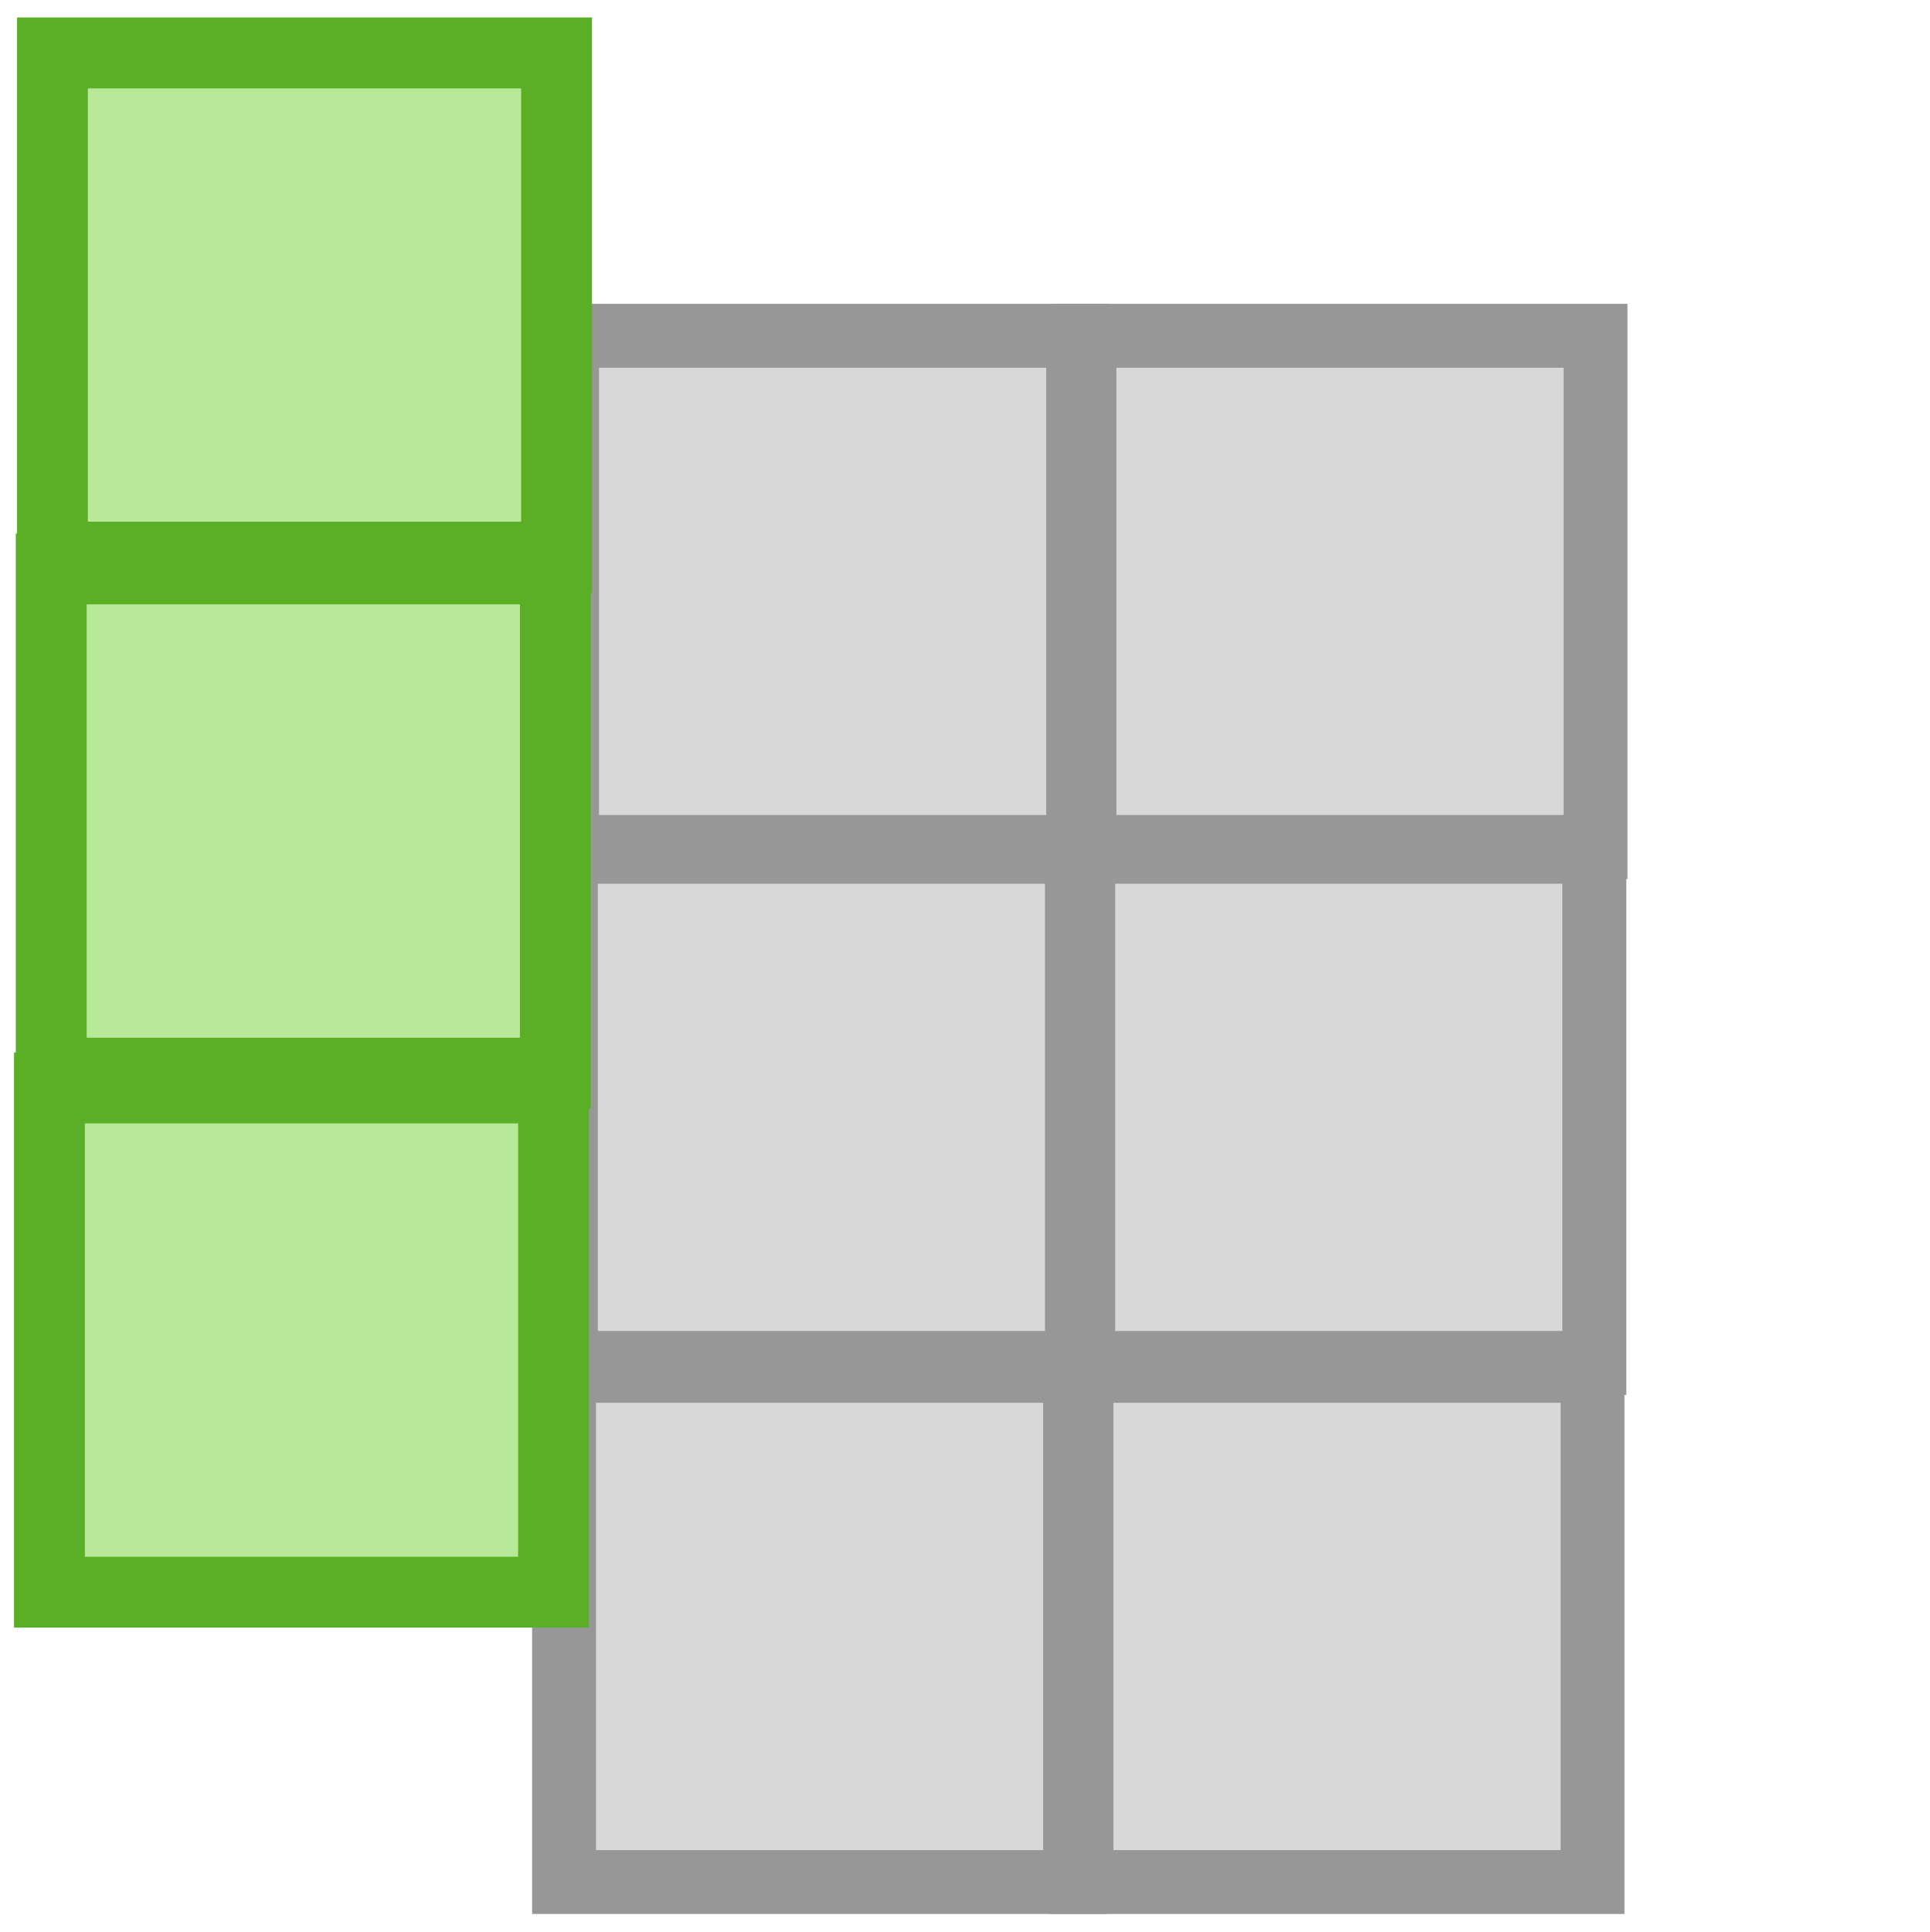
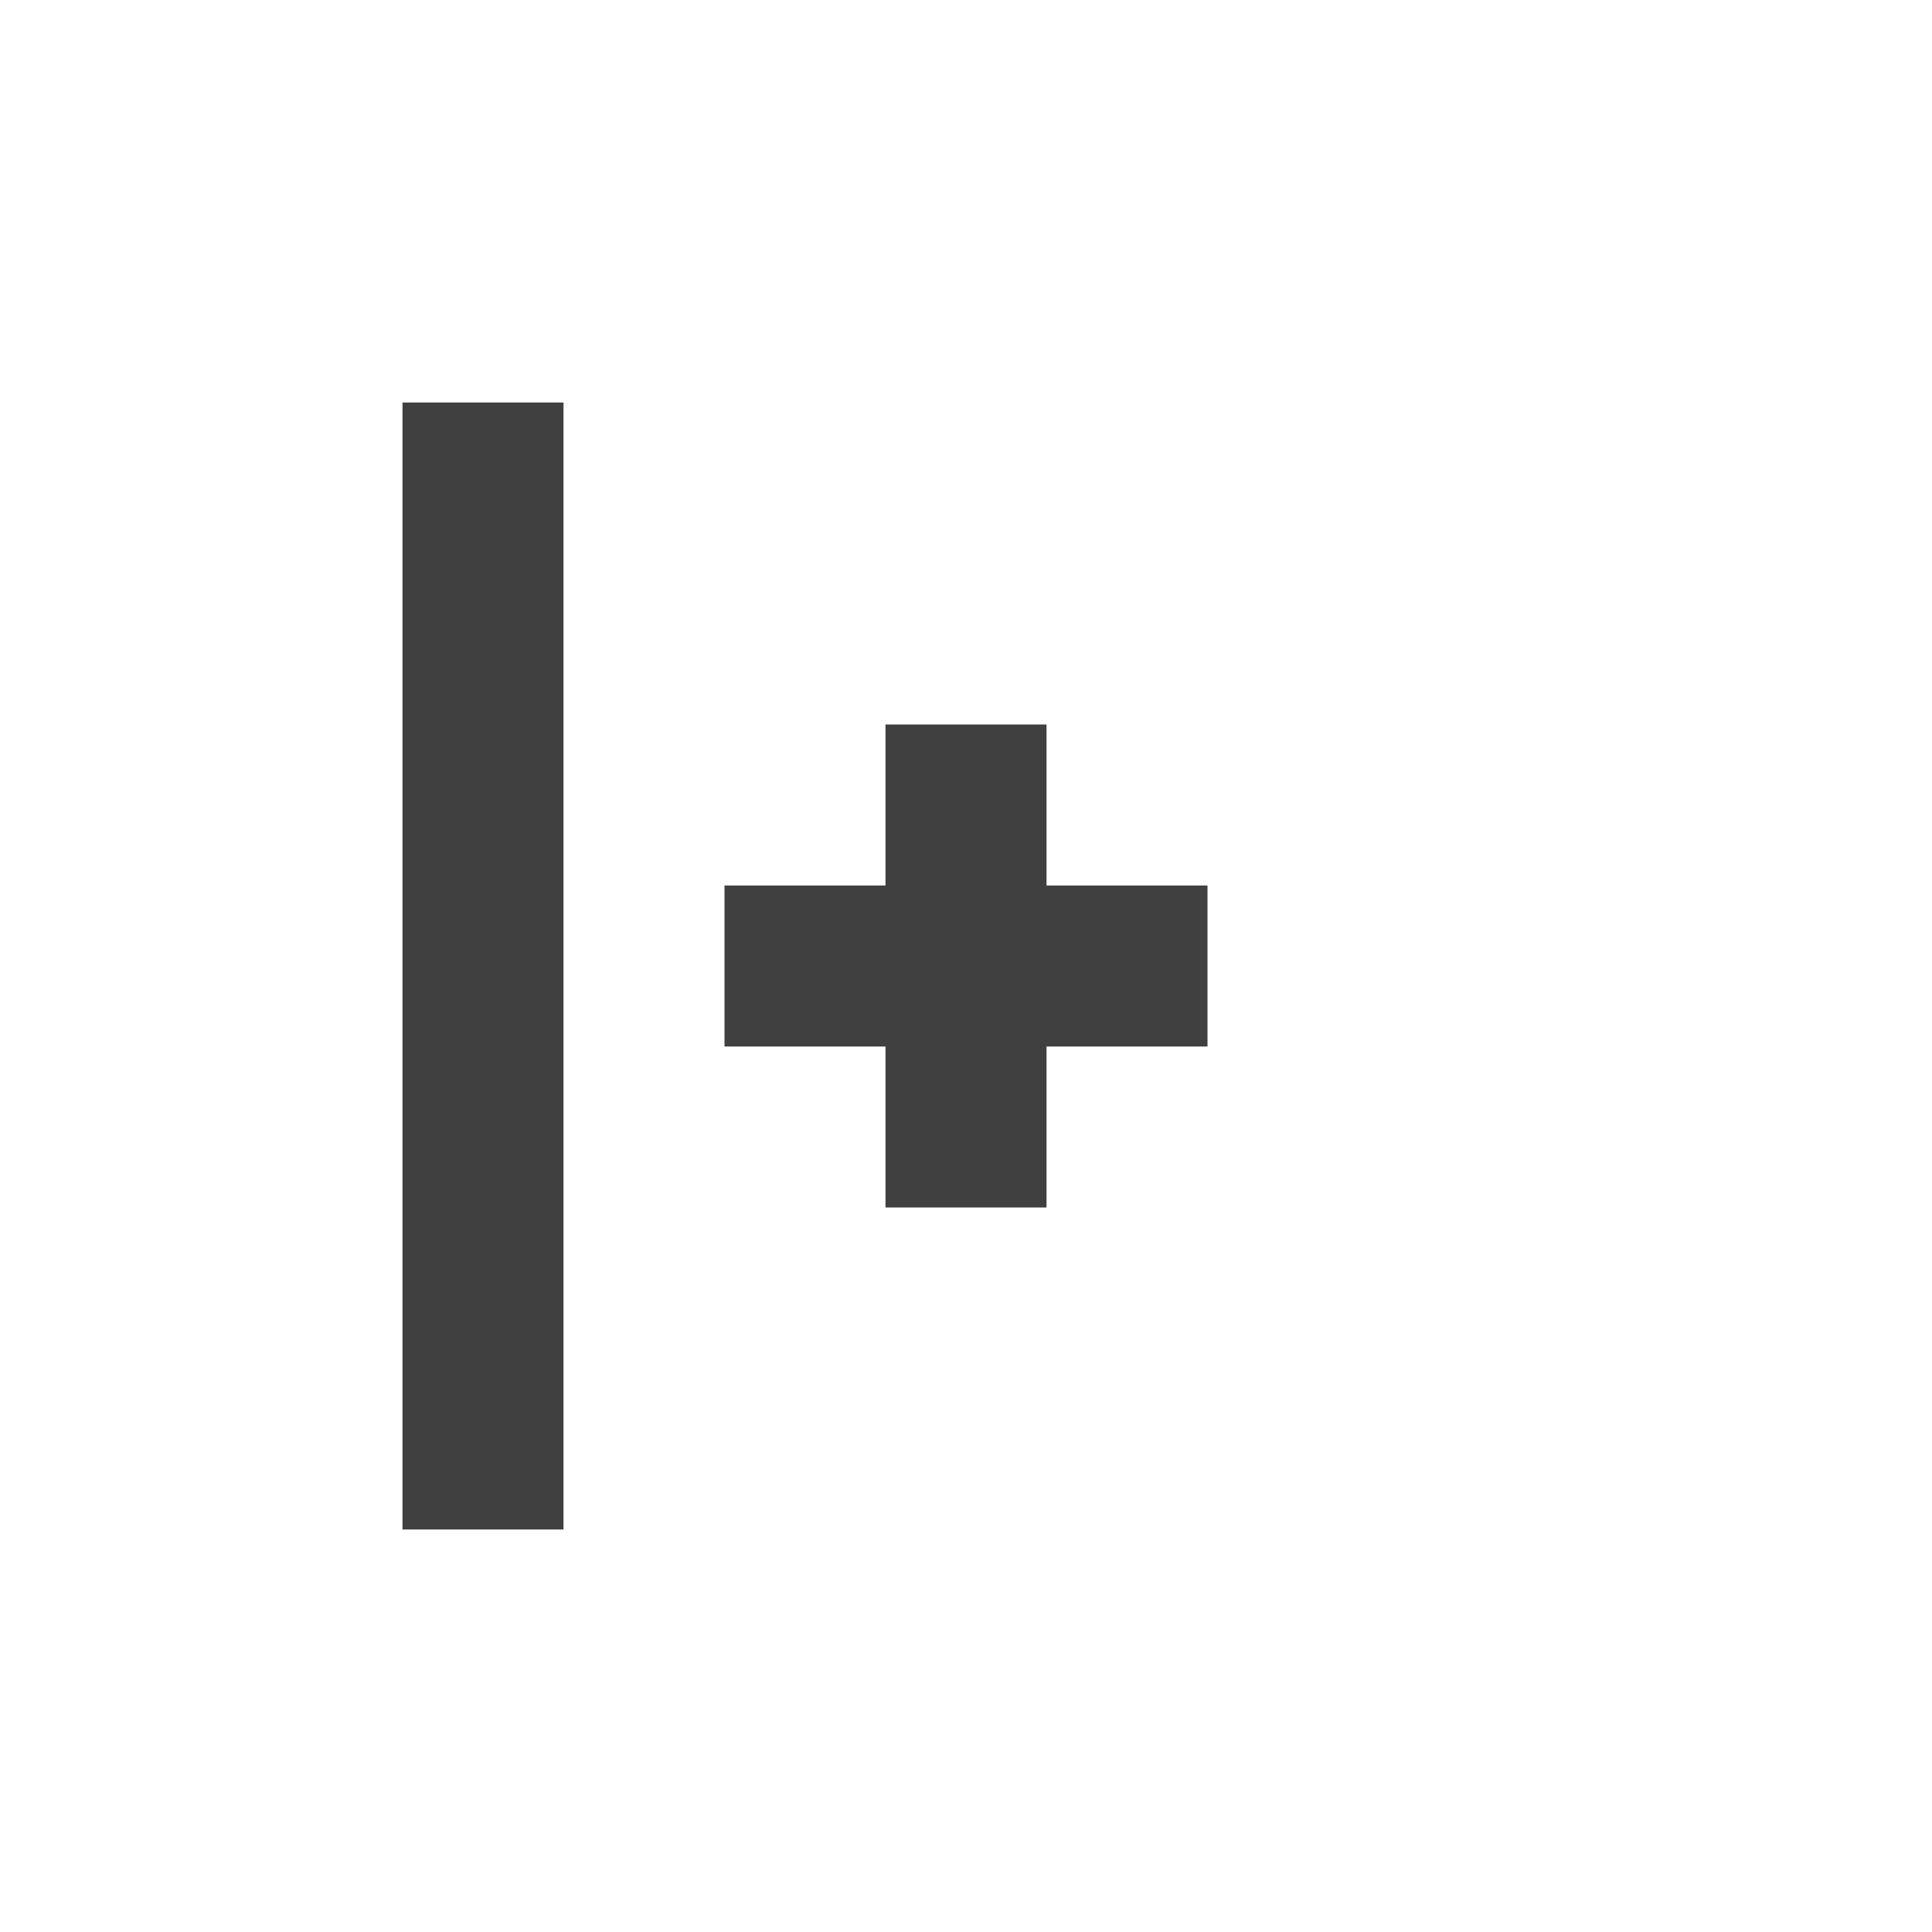
- <svg xmlns="http://www.w3.org/2000/svg" width="26.844" height="26.875" viewBox="0 0 26.844 26.875" version="1.1" id="svg2">
-   <defs id="defs8" />
-   <g id="g3809" transform="matrix(0,-1,-1,0,26.05117,30.18697)">
-     <g id="g2994" transform="matrix(1,0,0,1.000016,3.50318,3.507947)">
-       <rect style="color:#000000;fill:#d8d8d8;fill-opacity:1;fill-rule:evenodd;stroke:#979797;stroke-width:0.889;stroke-linecap:butt;stroke-linejoin:miter;stroke-miterlimit:4;stroke-opacity:1;stroke-dasharray:none;stroke-dashoffset:0;marker:none;visibility:visible;display:inline;overflow:visible;enable-background:accumulate" height="7.111" width="7.111" y="0.385" x="0.504" id="Rectangle-73" />
-       <rect style="color:#000000;fill:#d8d8d8;fill-opacity:1;fill-rule:evenodd;stroke:#979797;stroke-width:0.889;stroke-linecap:butt;stroke-linejoin:miter;stroke-miterlimit:4;stroke-opacity:1;stroke-dasharray:none;stroke-dashoffset:0;marker:none;visibility:visible;display:inline;overflow:visible;enable-background:accumulate" height="7.111" width="7.111" y="0.36" x="7.724" id="Rectangle-73-4" />
-       <rect style="color:#000000;fill:#d8d8d8;fill-opacity:1;fill-rule:evenodd;stroke:#979797;stroke-width:0.889;stroke-linecap:butt;stroke-linejoin:miter;stroke-miterlimit:4;stroke-opacity:1;stroke-dasharray:none;stroke-dashoffset:0;marker:none;visibility:visible;display:inline;overflow:visible;enable-background:accumulate" height="7.111" width="7.111" y="0.343" x="14.902" id="Rectangle-73-4-0" />
-       <rect style="color:#000000;fill:#d8d8d8;fill-opacity:1;fill-rule:evenodd;stroke:#979797;stroke-width:0.889;stroke-linecap:butt;stroke-linejoin:miter;stroke-miterlimit:4;stroke-opacity:1;stroke-dasharray:none;stroke-dashoffset:0;marker:none;visibility:visible;display:inline;overflow:visible;enable-background:accumulate" height="7.111" width="7.111" y="7.584" x="0.504" id="Rectangle-73-9" />
-       <rect style="color:#000000;fill:#d8d8d8;fill-opacity:1;fill-rule:evenodd;stroke:#979797;stroke-width:0.889;stroke-linecap:butt;stroke-linejoin:miter;stroke-miterlimit:4;stroke-opacity:1;stroke-dasharray:none;stroke-dashoffset:0;marker:none;visibility:visible;display:inline;overflow:visible;enable-background:accumulate" height="7.111" width="7.111" y="7.559" x="7.724" id="Rectangle-73-4-4" />
-       <rect style="color:#000000;fill:#d8d8d8;fill-opacity:1;fill-rule:evenodd;stroke:#979797;stroke-width:0.889;stroke-linecap:butt;stroke-linejoin:miter;stroke-miterlimit:4;stroke-opacity:1;stroke-dasharray:none;stroke-dashoffset:0;marker:none;visibility:visible;display:inline;overflow:visible;enable-background:accumulate" height="7.111" width="7.111" y="7.542" x="14.902" id="Rectangle-73-4-0-8" />
-       <g id="g2992" transform="translate(4.11061,0)">
-         <rect id="Rectangle-73-8" x="0.425" y="14.841" width="7.014" height="7.014" style="color:#000000;fill:#b7e999;fill-opacity:1;fill-rule:evenodd;stroke:#5aaf27;stroke-width:0.986;stroke-linecap:butt;stroke-linejoin:miter;stroke-miterlimit:4;stroke-opacity:1;stroke-dasharray:none;stroke-dashoffset:0;marker:none;visibility:visible;display:inline;overflow:visible;enable-background:accumulate" />
-         <rect id="Rectangle-73-4-2" x="7.645" y="14.816" width="7.014" height="7.014" style="color:#000000;fill:#b7e999;fill-opacity:1;fill-rule:evenodd;stroke:#5aaf27;stroke-width:0.986;stroke-linecap:butt;stroke-linejoin:miter;stroke-miterlimit:4;stroke-opacity:1;stroke-dasharray:none;stroke-dashoffset:0;marker:none;visibility:visible;display:inline;overflow:visible;enable-background:accumulate" />
-         <rect id="Rectangle-73-4-0-4" x="14.823" y="14.799" width="7.014" height="7.014" style="color:#000000;fill:#b7e999;fill-opacity:1;fill-rule:evenodd;stroke:#5aaf27;stroke-width:0.986;stroke-linecap:butt;stroke-linejoin:miter;stroke-miterlimit:4;stroke-opacity:1;stroke-dasharray:none;stroke-dashoffset:0;marker:none;visibility:visible;display:inline;overflow:visible;enable-background:accumulate" />
-       </g>
-     </g>
+ <svg xmlns="http://www.w3.org/2000/svg" width="24" height="24" viewBox="0 0 24 24">
+   <g id="insert-column-before" opacity=".75">
+     <path d="m 13,9 -2,0 0,2 -2,0 0,2 2,0 0,2 2,0 0,-2 2,0 0,-2 -2,0 z" id="plus" />
+     <path d="m 5,5 2,0 0,14 -2,0 z" id="column" />
  </g>
-   <rect style="color:#000000;fill:none;stroke:none;stroke-width:0.104;stroke-opacity:1;marker:none;visibility:visible;display:inline;overflow:visible;enable-background:accumulate" id="rect3006" width="26.749" height="26.75" x="0.049" y="-26.813" transform="scale(1,-1)" />
</svg>
